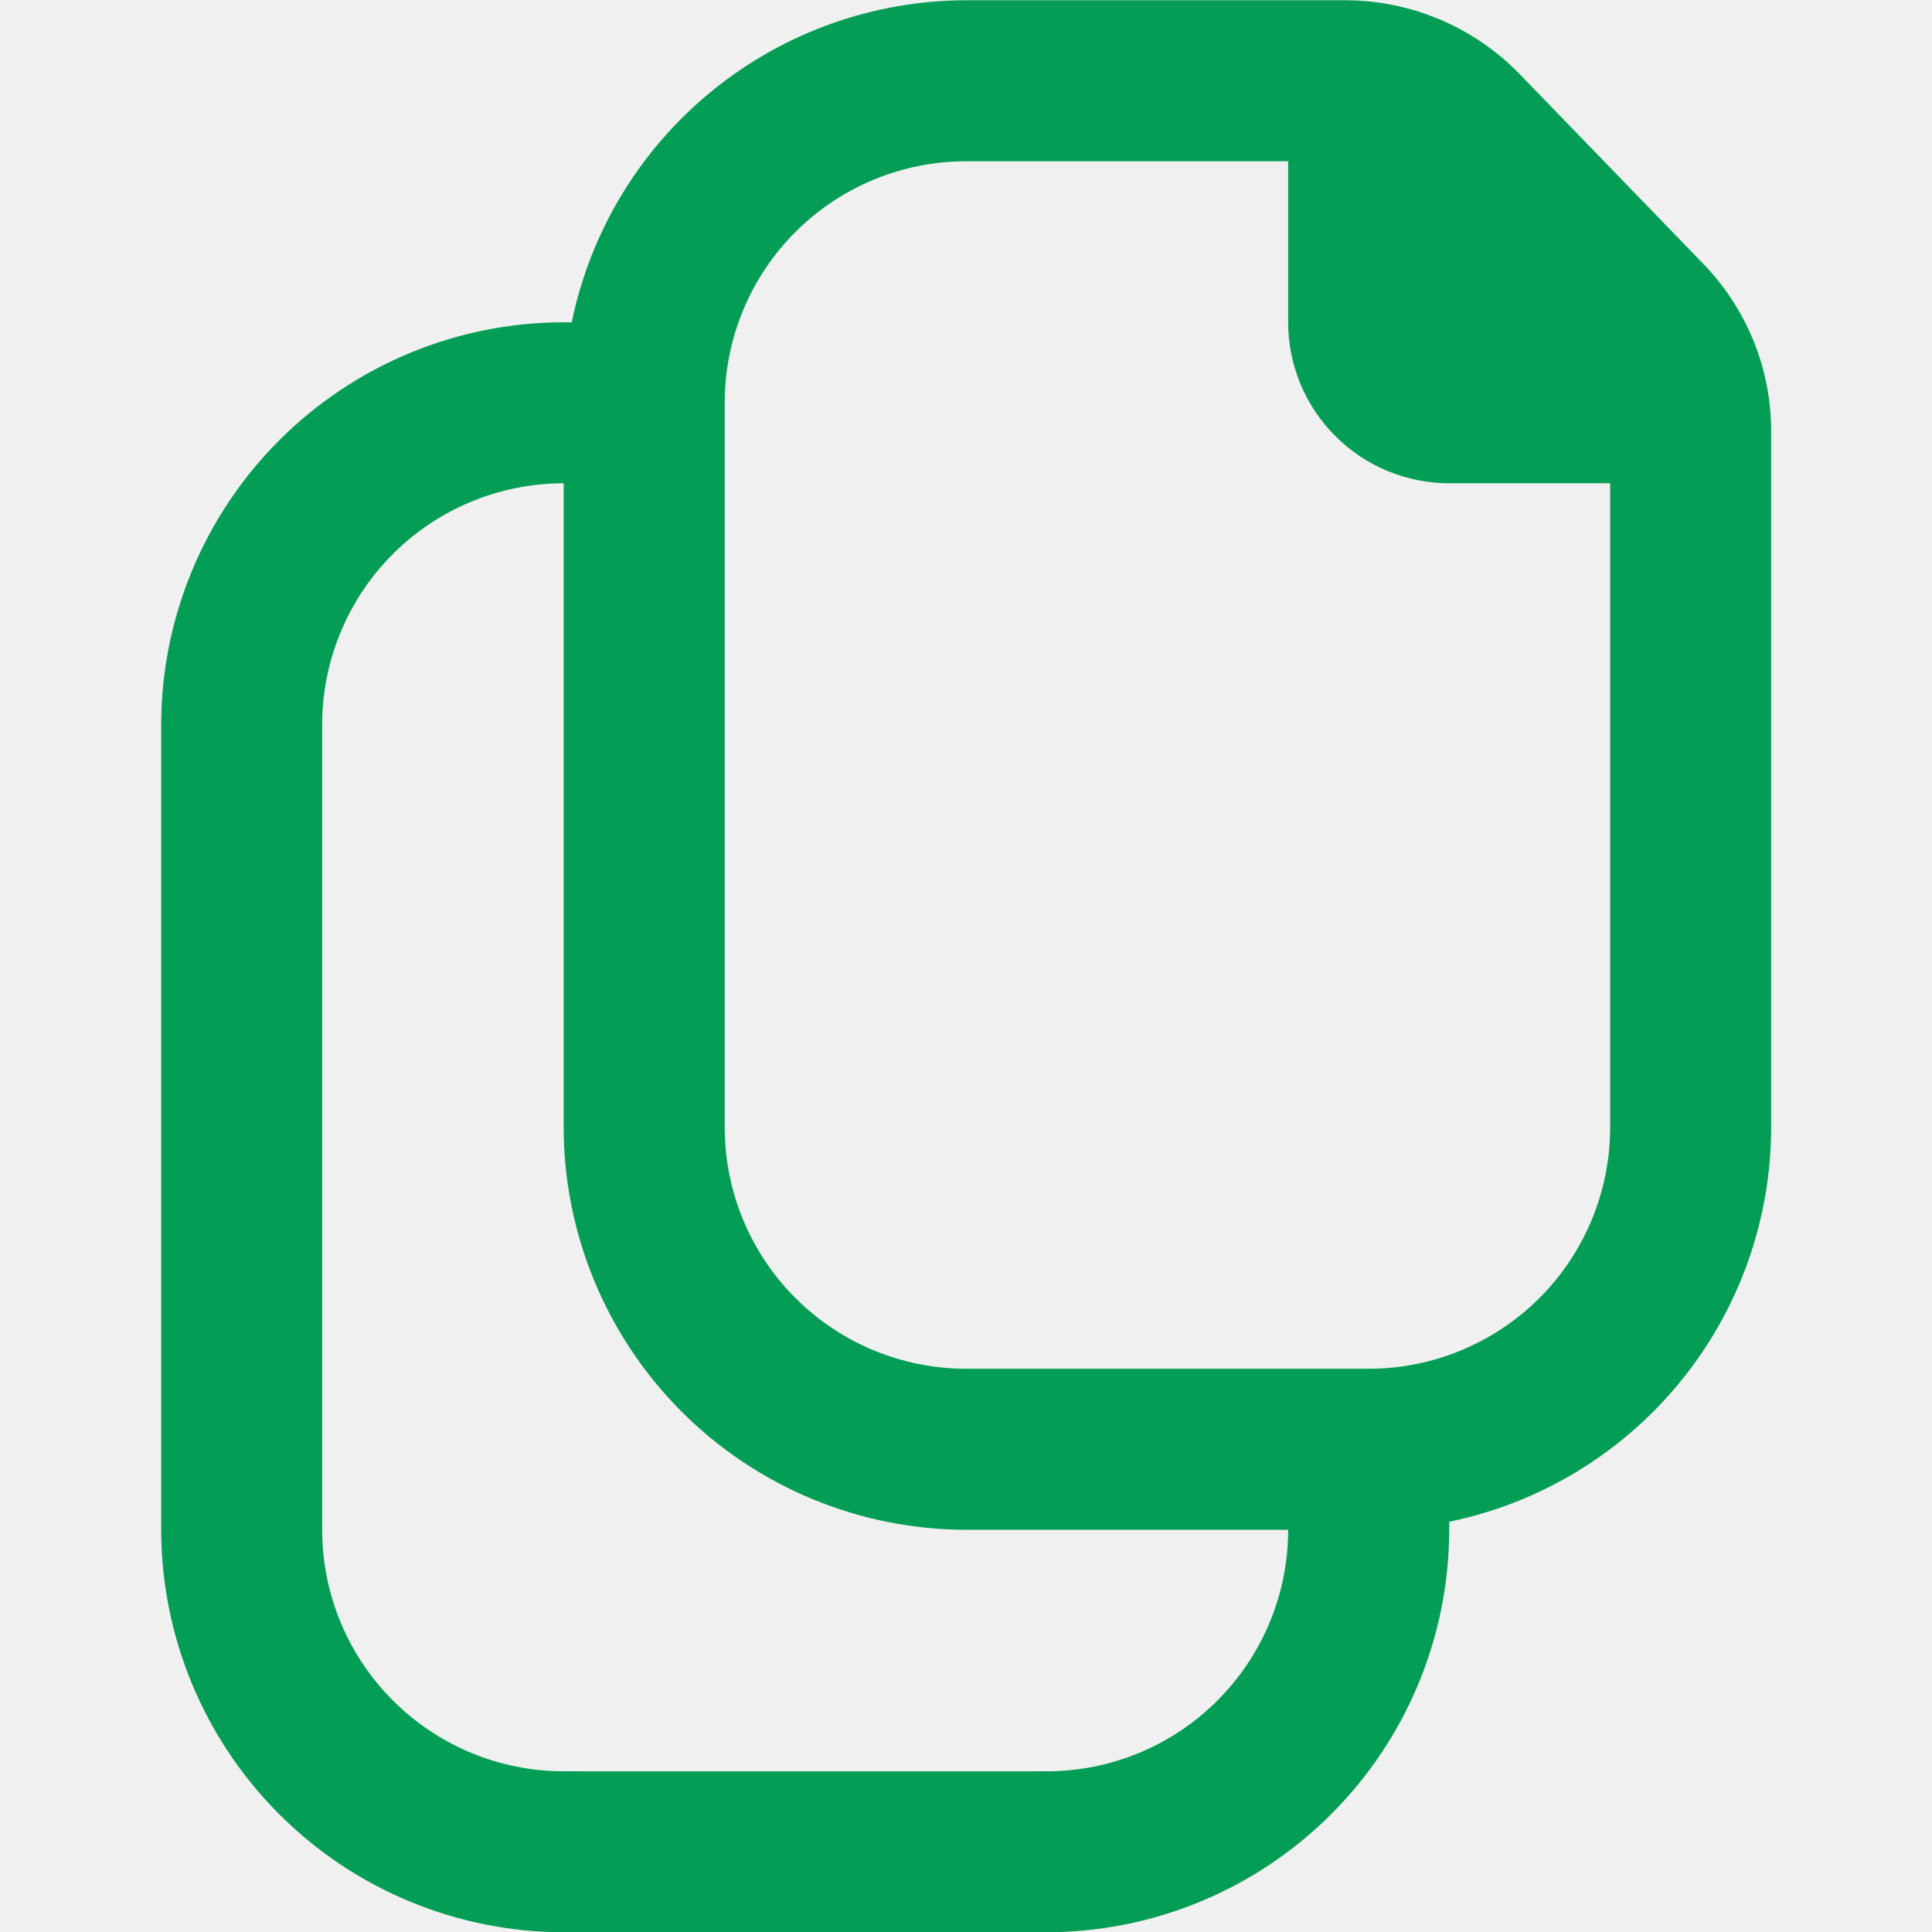
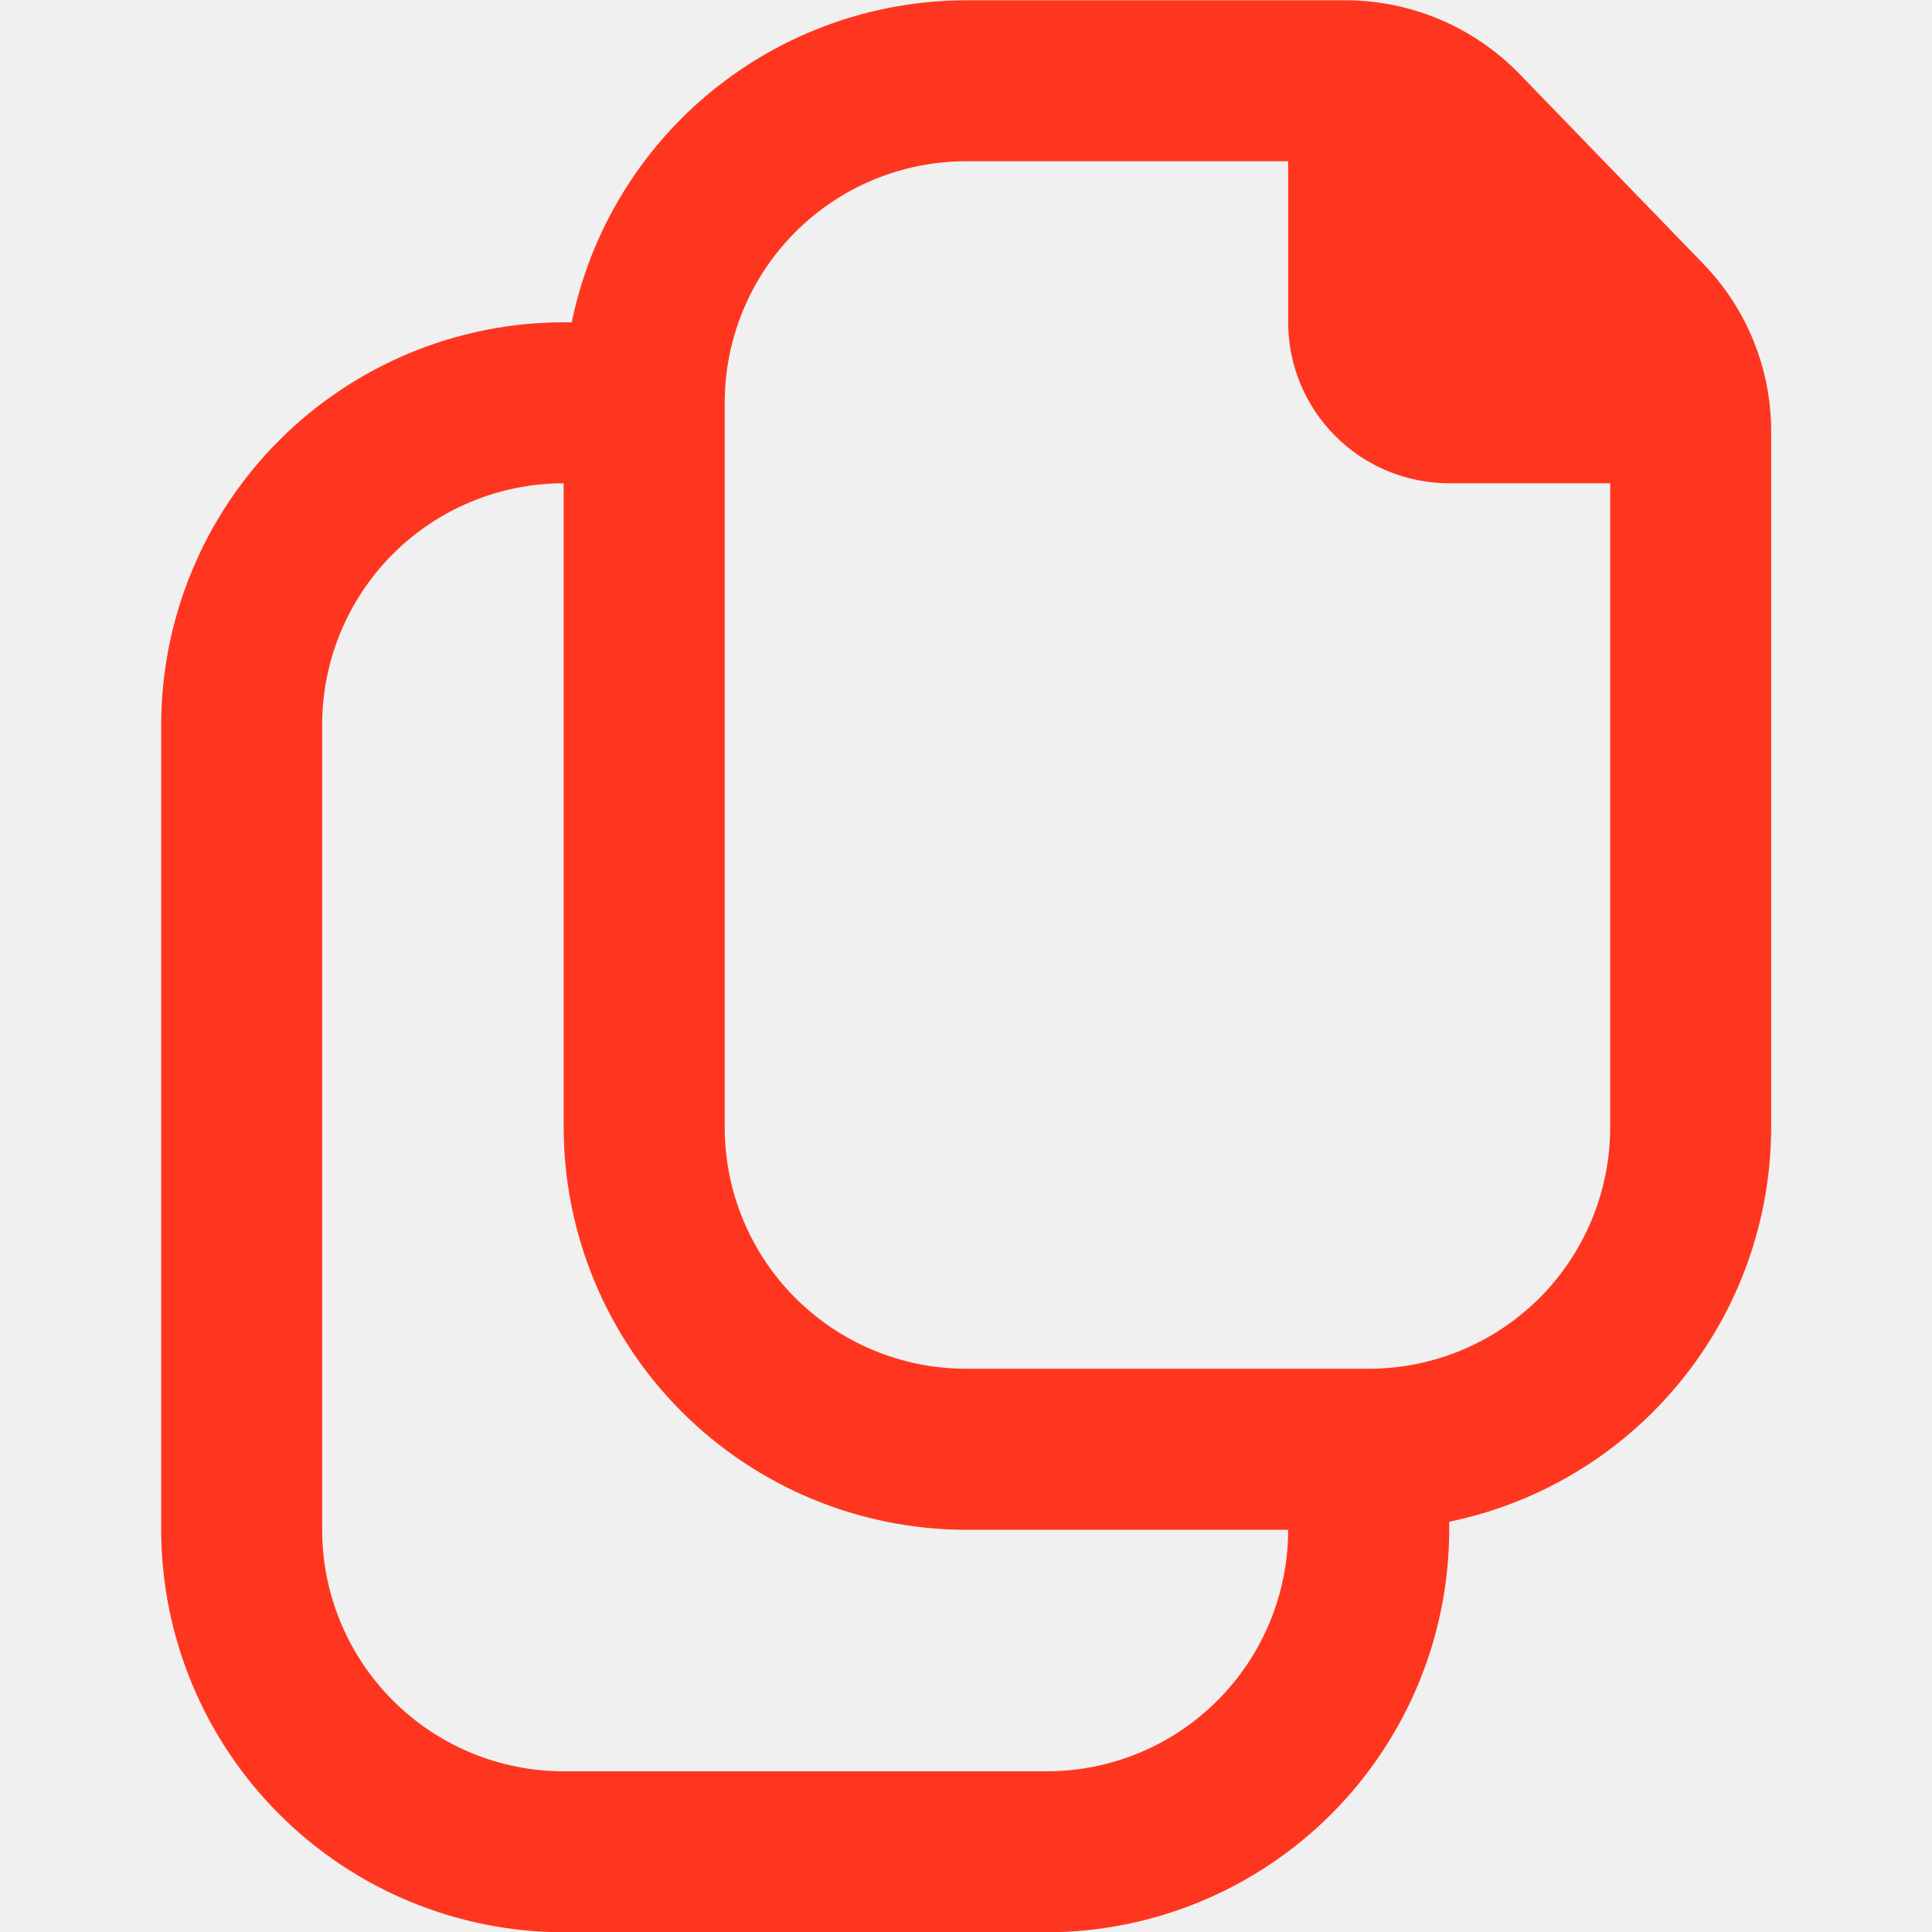
<svg xmlns="http://www.w3.org/2000/svg" width="28" height="28" viewBox="0 0 28 28" fill="none">
  <g clip-path="url(#clip0_5357_46878)">
-     <path d="M24.683 3.821L22.019 1.069C21.692 0.733 21.3 0.466 20.869 0.283C20.437 0.1 19.973 0.005 19.503 0.004L14.003 0.004C12.658 0.006 11.356 0.471 10.315 1.321C9.273 2.171 8.557 3.354 8.286 4.671H8.169C6.623 4.672 5.14 5.288 4.047 6.381C2.953 7.475 2.338 8.957 2.336 10.504V22.171C2.338 23.717 2.953 25.2 4.047 26.293C5.14 27.387 6.623 28.002 8.169 28.004H15.169C16.716 28.002 18.198 27.387 19.292 26.293C20.386 25.2 21.001 23.717 21.003 22.171V22.054C22.319 21.783 23.502 21.067 24.352 20.025C25.203 18.984 25.668 17.681 25.669 16.337V6.257C25.671 5.348 25.317 4.474 24.683 3.821ZM15.169 25.671H8.169C7.241 25.671 6.351 25.302 5.694 24.645C5.038 23.989 4.669 23.099 4.669 22.171V10.504C4.669 9.576 5.038 8.685 5.694 8.029C6.351 7.373 7.241 7.004 8.169 7.004V16.337C8.171 17.884 8.786 19.366 9.88 20.46C10.973 21.553 12.456 22.169 14.003 22.171H18.669C18.669 23.099 18.3 23.989 17.644 24.645C16.988 25.302 16.098 25.671 15.169 25.671ZM19.836 19.837H14.003C13.074 19.837 12.184 19.468 11.528 18.812C10.871 18.156 10.503 17.265 10.503 16.337V5.837C10.503 4.909 10.871 4.019 11.528 3.362C12.184 2.706 13.074 2.337 14.003 2.337H18.669V4.671C18.669 5.289 18.915 5.883 19.353 6.32C19.79 6.758 20.384 7.004 21.003 7.004H23.336V16.337C23.336 17.265 22.967 18.156 22.311 18.812C21.654 19.468 20.764 19.837 19.836 19.837Z" fill="#039D55" />
+     <path d="M24.683 3.821L22.019 1.069C21.692 0.733 21.3 0.466 20.869 0.283C20.437 0.1 19.973 0.005 19.503 0.004L14.003 0.004C12.658 0.006 11.356 0.471 10.315 1.321C9.273 2.171 8.557 3.354 8.286 4.671H8.169C6.623 4.672 5.14 5.288 4.047 6.381C2.953 7.475 2.338 8.957 2.336 10.504V22.171C2.338 23.717 2.953 25.2 4.047 26.293C5.14 27.387 6.623 28.002 8.169 28.004H15.169C16.716 28.002 18.198 27.387 19.292 26.293C20.386 25.2 21.001 23.717 21.003 22.171V22.054C22.319 21.783 23.502 21.067 24.352 20.025C25.203 18.984 25.668 17.681 25.669 16.337V6.257C25.671 5.348 25.317 4.474 24.683 3.821ZM15.169 25.671H8.169C7.241 25.671 6.351 25.302 5.694 24.645C5.038 23.989 4.669 23.099 4.669 22.171V10.504C4.669 9.576 5.038 8.685 5.694 8.029C6.351 7.373 7.241 7.004 8.169 7.004V16.337C8.171 17.884 8.786 19.366 9.88 20.46C10.973 21.553 12.456 22.169 14.003 22.171H18.669C18.669 23.099 18.3 23.989 17.644 24.645C16.988 25.302 16.098 25.671 15.169 25.671ZM19.836 19.837H14.003C13.074 19.837 12.184 19.468 11.528 18.812C10.871 18.156 10.503 17.265 10.503 16.337V5.837C10.503 4.909 10.871 4.019 11.528 3.362C12.184 2.706 13.074 2.337 14.003 2.337H18.669V4.671C18.669 5.289 18.915 5.883 19.353 6.32C19.79 6.758 20.384 7.004 21.003 7.004H23.336V16.337C23.336 17.265 22.967 18.156 22.311 18.812C21.654 19.468 20.764 19.837 19.836 19.837Z" fill="#FF361F" />
  </g>
  <defs>
    <clipPath id="clip0_5357_46878">
      <rect width="28" height="28" fill="white" />
    </clipPath>
  </defs>
</svg>
